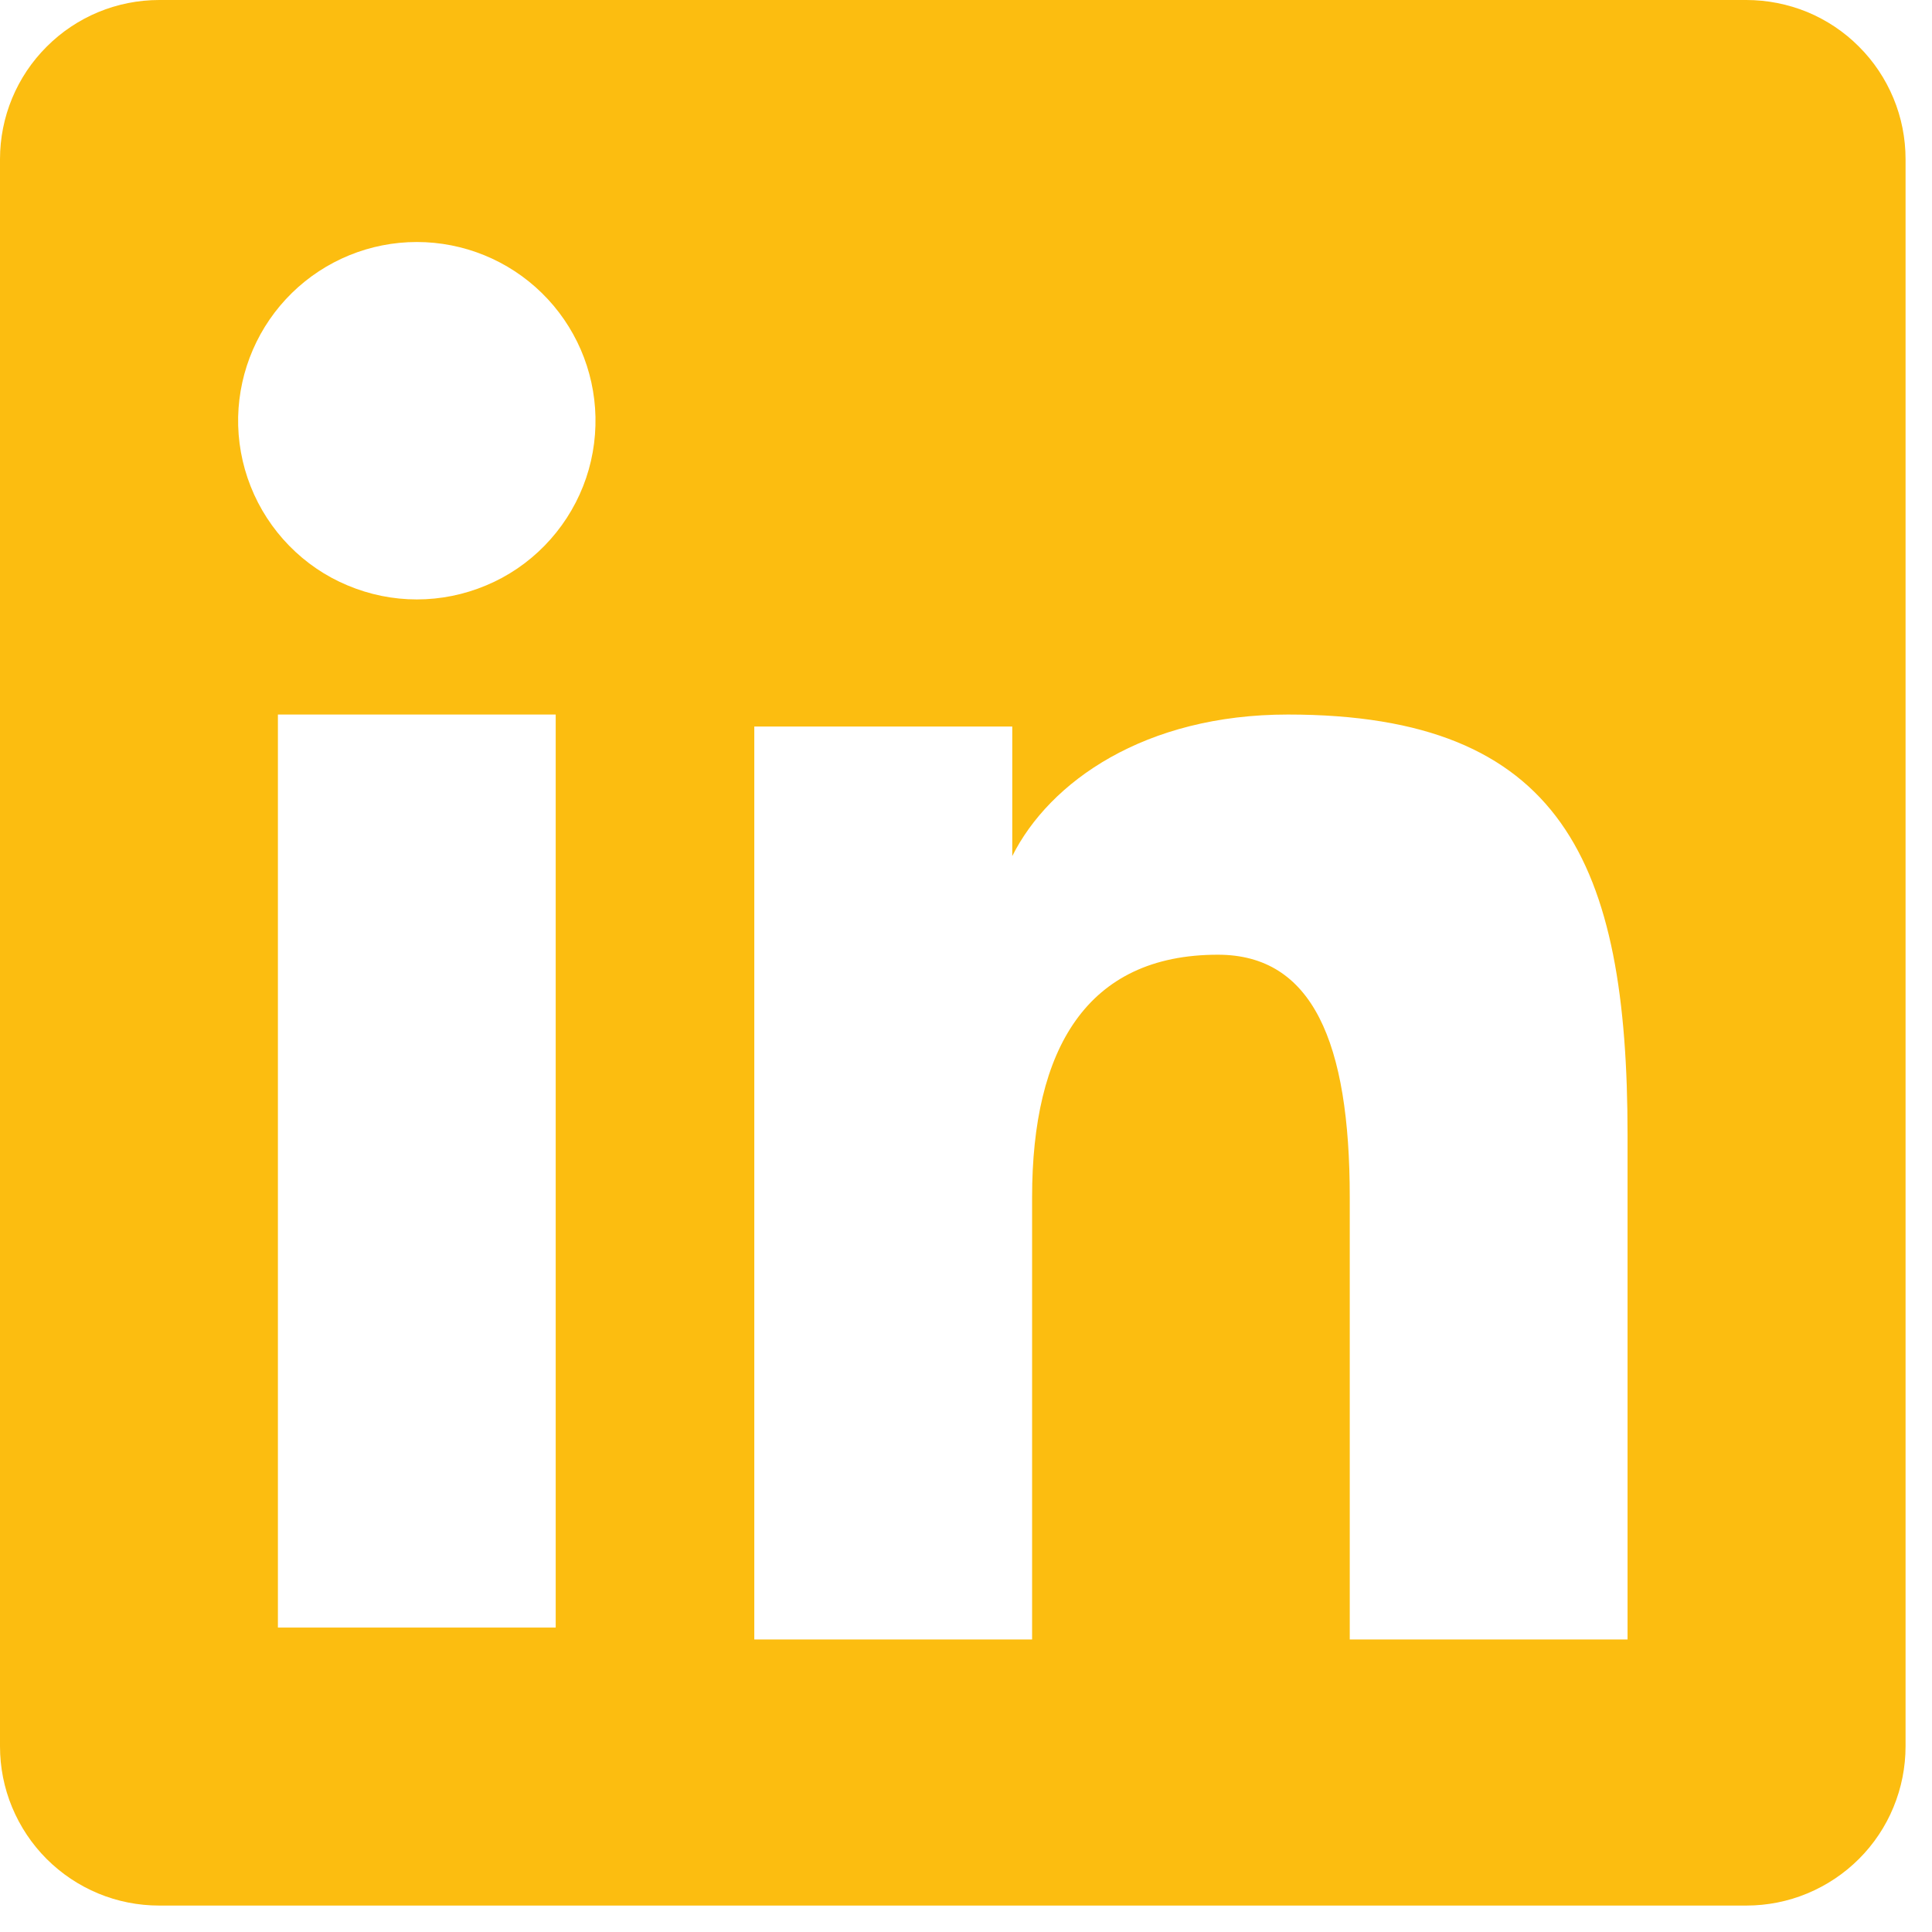
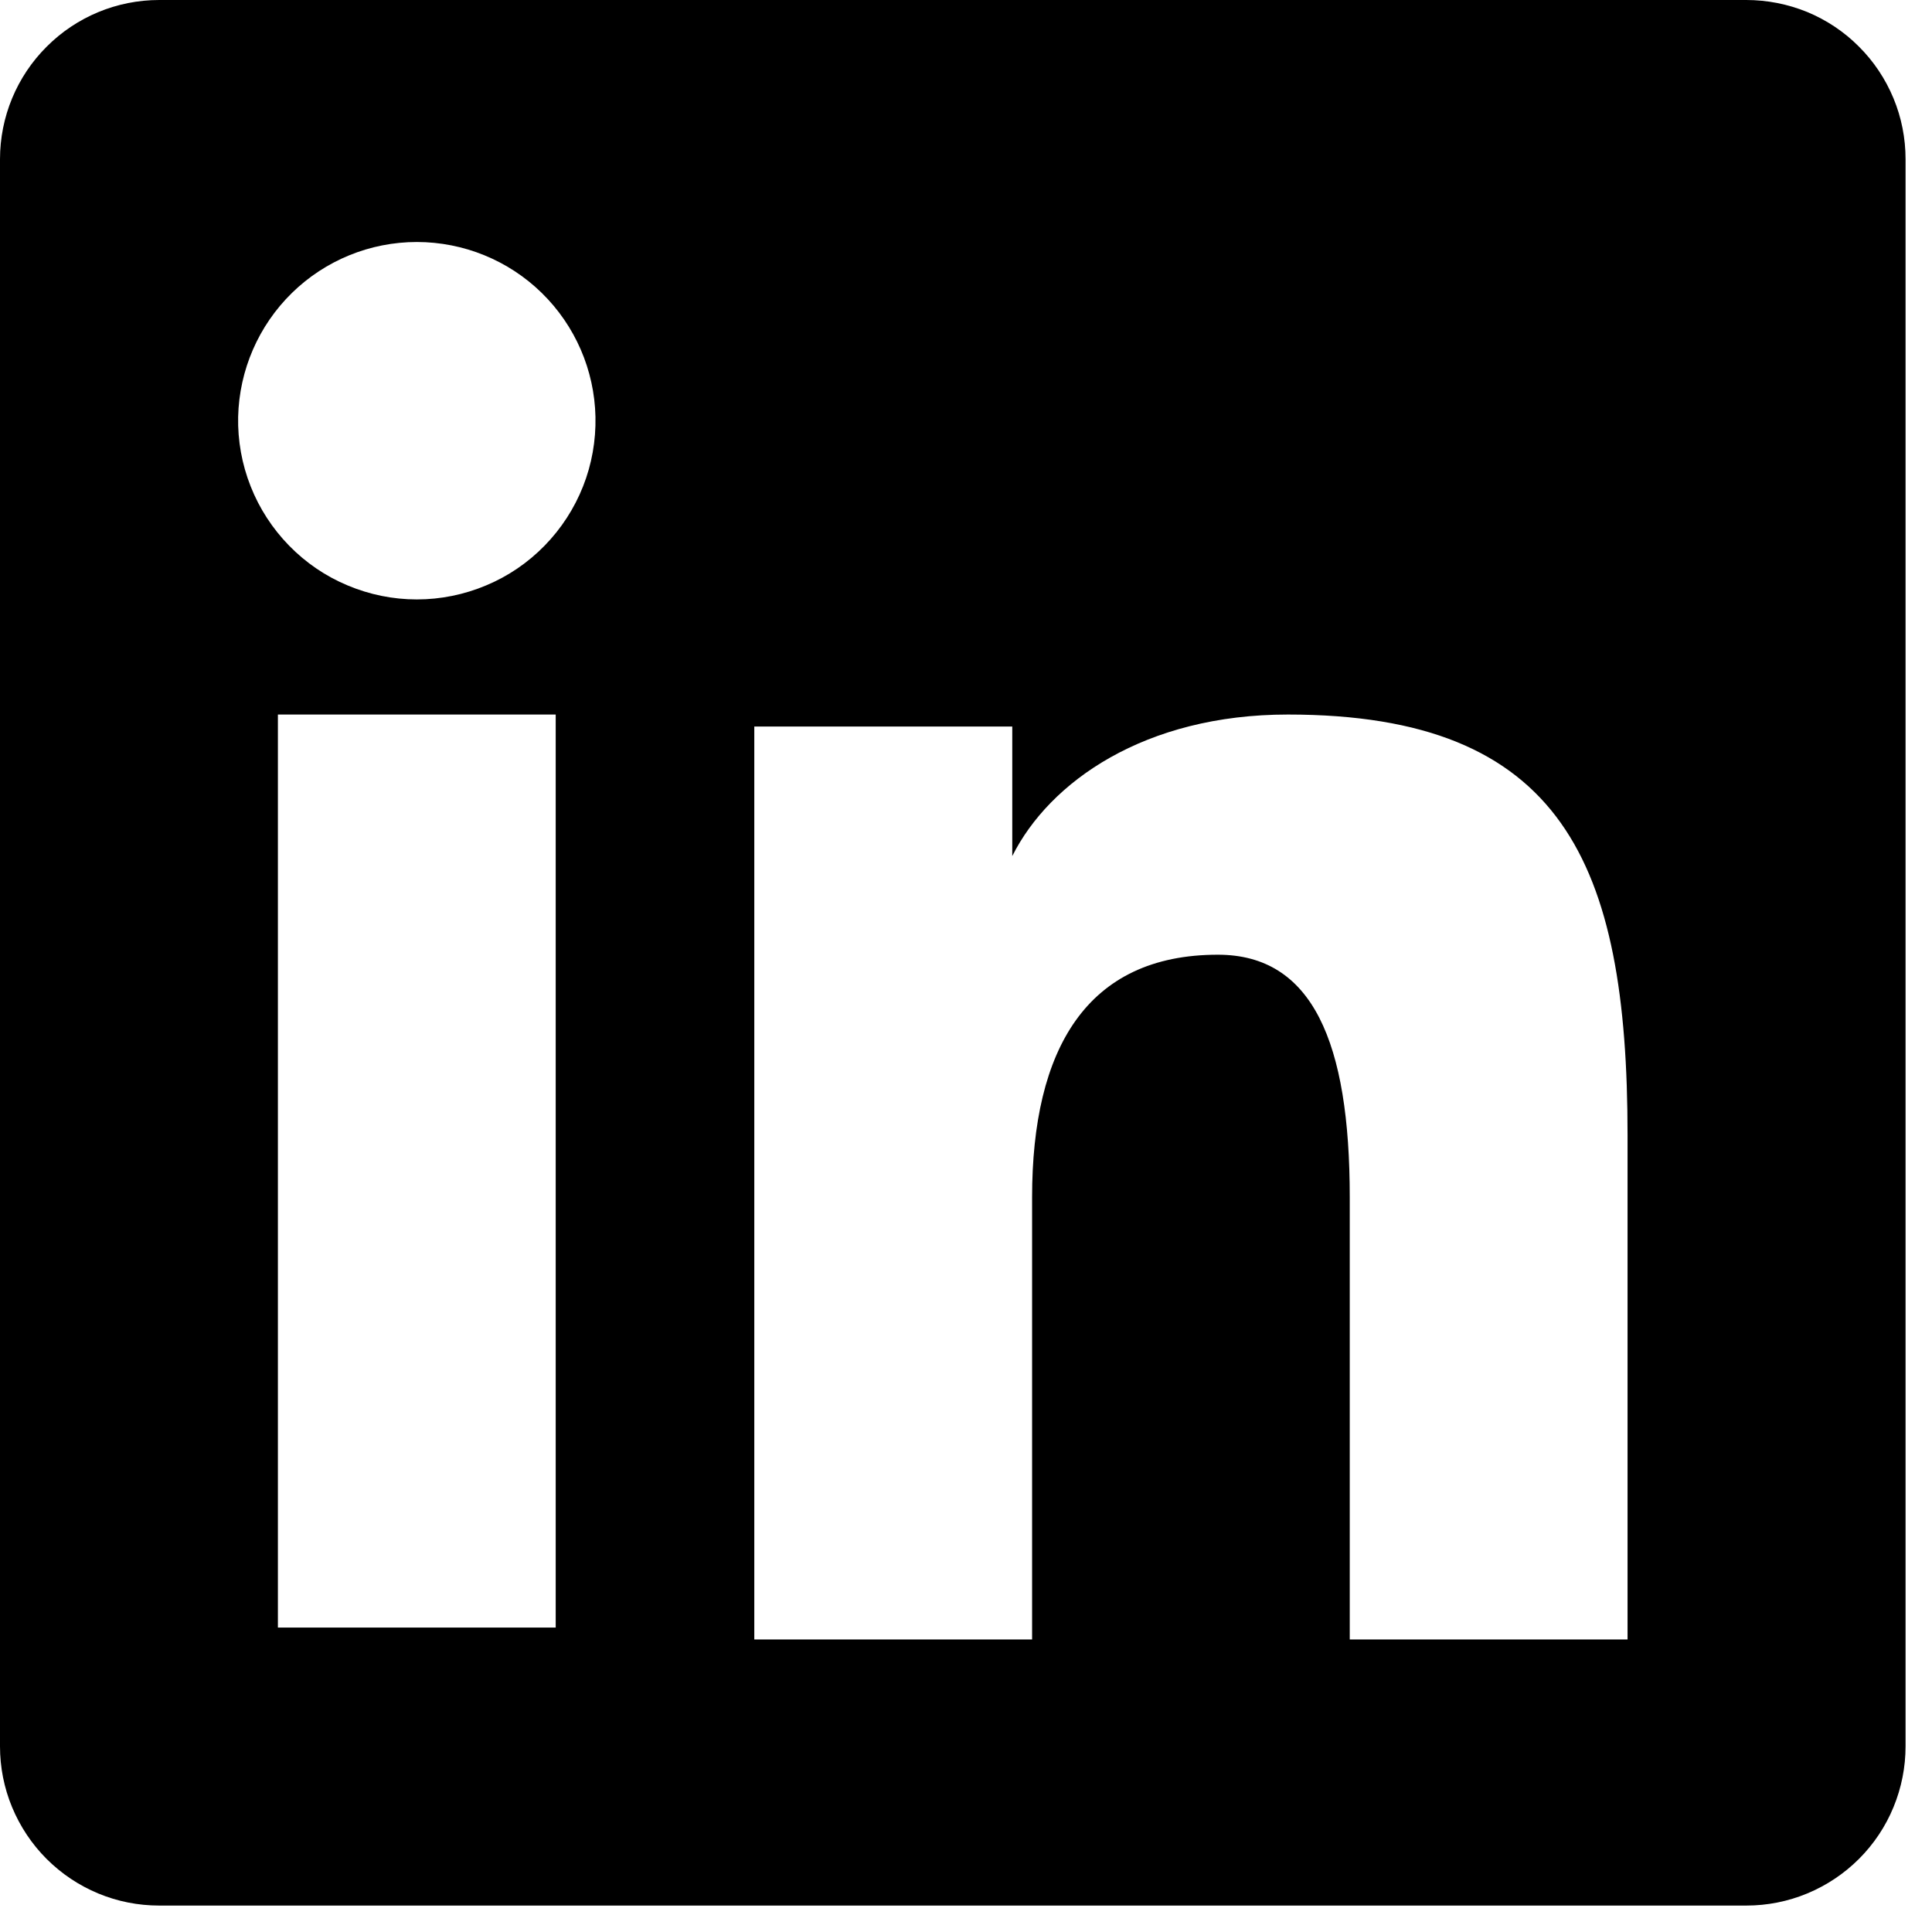
- <svg xmlns="http://www.w3.org/2000/svg" width="24" height="24" viewBox="0 0 19 19" fill="none">
-   <path fill-rule="evenodd" clip-rule="evenodd" d="M2.31745e-07 1.566C2.31745e-07 1.15 0.165 0.752 0.459 0.459C0.752 0.165 1.15 2.08722e-06 1.566 2.08722e-06H17.173C17.378 -0 17.582 0.04 17.773 0.118C17.963 0.197 18.136 0.312 18.281 0.458C18.427 0.603 18.542 0.776 18.621 0.966C18.7 1.156 18.74 1.36 18.74 1.566V17.173C18.74 17.378 18.7 17.582 18.621 17.773C18.543 17.963 18.427 18.136 18.282 18.281C18.136 18.427 17.963 18.542 17.773 18.621C17.583 18.7 17.379 18.74 17.174 18.74H1.566C1.36 18.74 1.156 18.7 0.966 18.621C0.776 18.542 0.604 18.427 0.458 18.281C0.313 18.136 0.198 17.963 0.119 17.773C0.04 17.583 -0 17.379 2.31745e-07 17.174V1.566ZM7.418 7.145H9.955V8.419C10.322 7.687 11.258 7.027 12.666 7.027C15.366 7.027 16.006 8.487 16.006 11.164V16.123H13.274V11.774C13.274 10.249 12.908 9.389 11.977 9.389C10.687 9.389 10.15 10.316 10.15 11.774V16.123H7.418V7.145ZM2.733 16.006H5.465V7.027H2.733V16.006V16.006ZM5.856 4.099C5.861 4.333 5.82 4.566 5.734 4.783C5.648 5.001 5.519 5.199 5.356 5.366C5.192 5.534 4.997 5.667 4.781 5.757C4.565 5.848 4.333 5.895 4.099 5.895C3.865 5.895 3.634 5.848 3.418 5.757C3.202 5.667 3.007 5.534 2.843 5.366C2.68 5.199 2.551 5.001 2.465 4.783C2.379 4.566 2.337 4.333 2.342 4.099C2.353 3.64 2.542 3.203 2.871 2.881C3.199 2.56 3.64 2.38 4.099 2.38C4.559 2.38 5 2.56 5.328 2.881C5.657 3.203 5.846 3.64 5.856 4.099Z" fill="#FCBD10" />
+ <svg xmlns="http://www.w3.org/2000/svg" fill="currentColor" viewBox="0 0 19 19">
+   <path fill-rule="evenodd" clip-rule="evenodd" d="M2.31745e-07 1.566C2.31745e-07 1.15 0.165 0.752 0.459 0.459C0.752 0.165 1.15 2.08722e-06 1.566 2.08722e-06H17.173C17.378 -0 17.582 0.04 17.773 0.118C17.963 0.197 18.136 0.312 18.281 0.458C18.427 0.603 18.542 0.776 18.621 0.966C18.7 1.156 18.74 1.36 18.74 1.566V17.173C18.74 17.378 18.7 17.582 18.621 17.773C18.543 17.963 18.427 18.136 18.282 18.281C18.136 18.427 17.963 18.542 17.773 18.621C17.583 18.7 17.379 18.74 17.174 18.74H1.566C1.36 18.74 1.156 18.7 0.966 18.621C0.776 18.542 0.604 18.427 0.458 18.281C0.313 18.136 0.198 17.963 0.119 17.773C0.04 17.583 -0 17.379 2.31745e-07 17.174V1.566ZM7.418 7.145H9.955V8.419C10.322 7.687 11.258 7.027 12.666 7.027C15.366 7.027 16.006 8.487 16.006 11.164V16.123H13.274V11.774C13.274 10.249 12.908 9.389 11.977 9.389C10.687 9.389 10.15 10.316 10.15 11.774V16.123H7.418V7.145ZM2.733 16.006H5.465V7.027H2.733V16.006V16.006ZM5.856 4.099C5.861 4.333 5.82 4.566 5.734 4.783C5.648 5.001 5.519 5.199 5.356 5.366C5.192 5.534 4.997 5.667 4.781 5.757C4.565 5.848 4.333 5.895 4.099 5.895C3.865 5.895 3.634 5.848 3.418 5.757C3.202 5.667 3.007 5.534 2.843 5.366C2.68 5.199 2.551 5.001 2.465 4.783C2.379 4.566 2.337 4.333 2.342 4.099C2.353 3.64 2.542 3.203 2.871 2.881C3.199 2.56 3.64 2.38 4.099 2.38C4.559 2.38 5 2.56 5.328 2.881C5.657 3.203 5.846 3.64 5.856 4.099Z" />
</svg>
